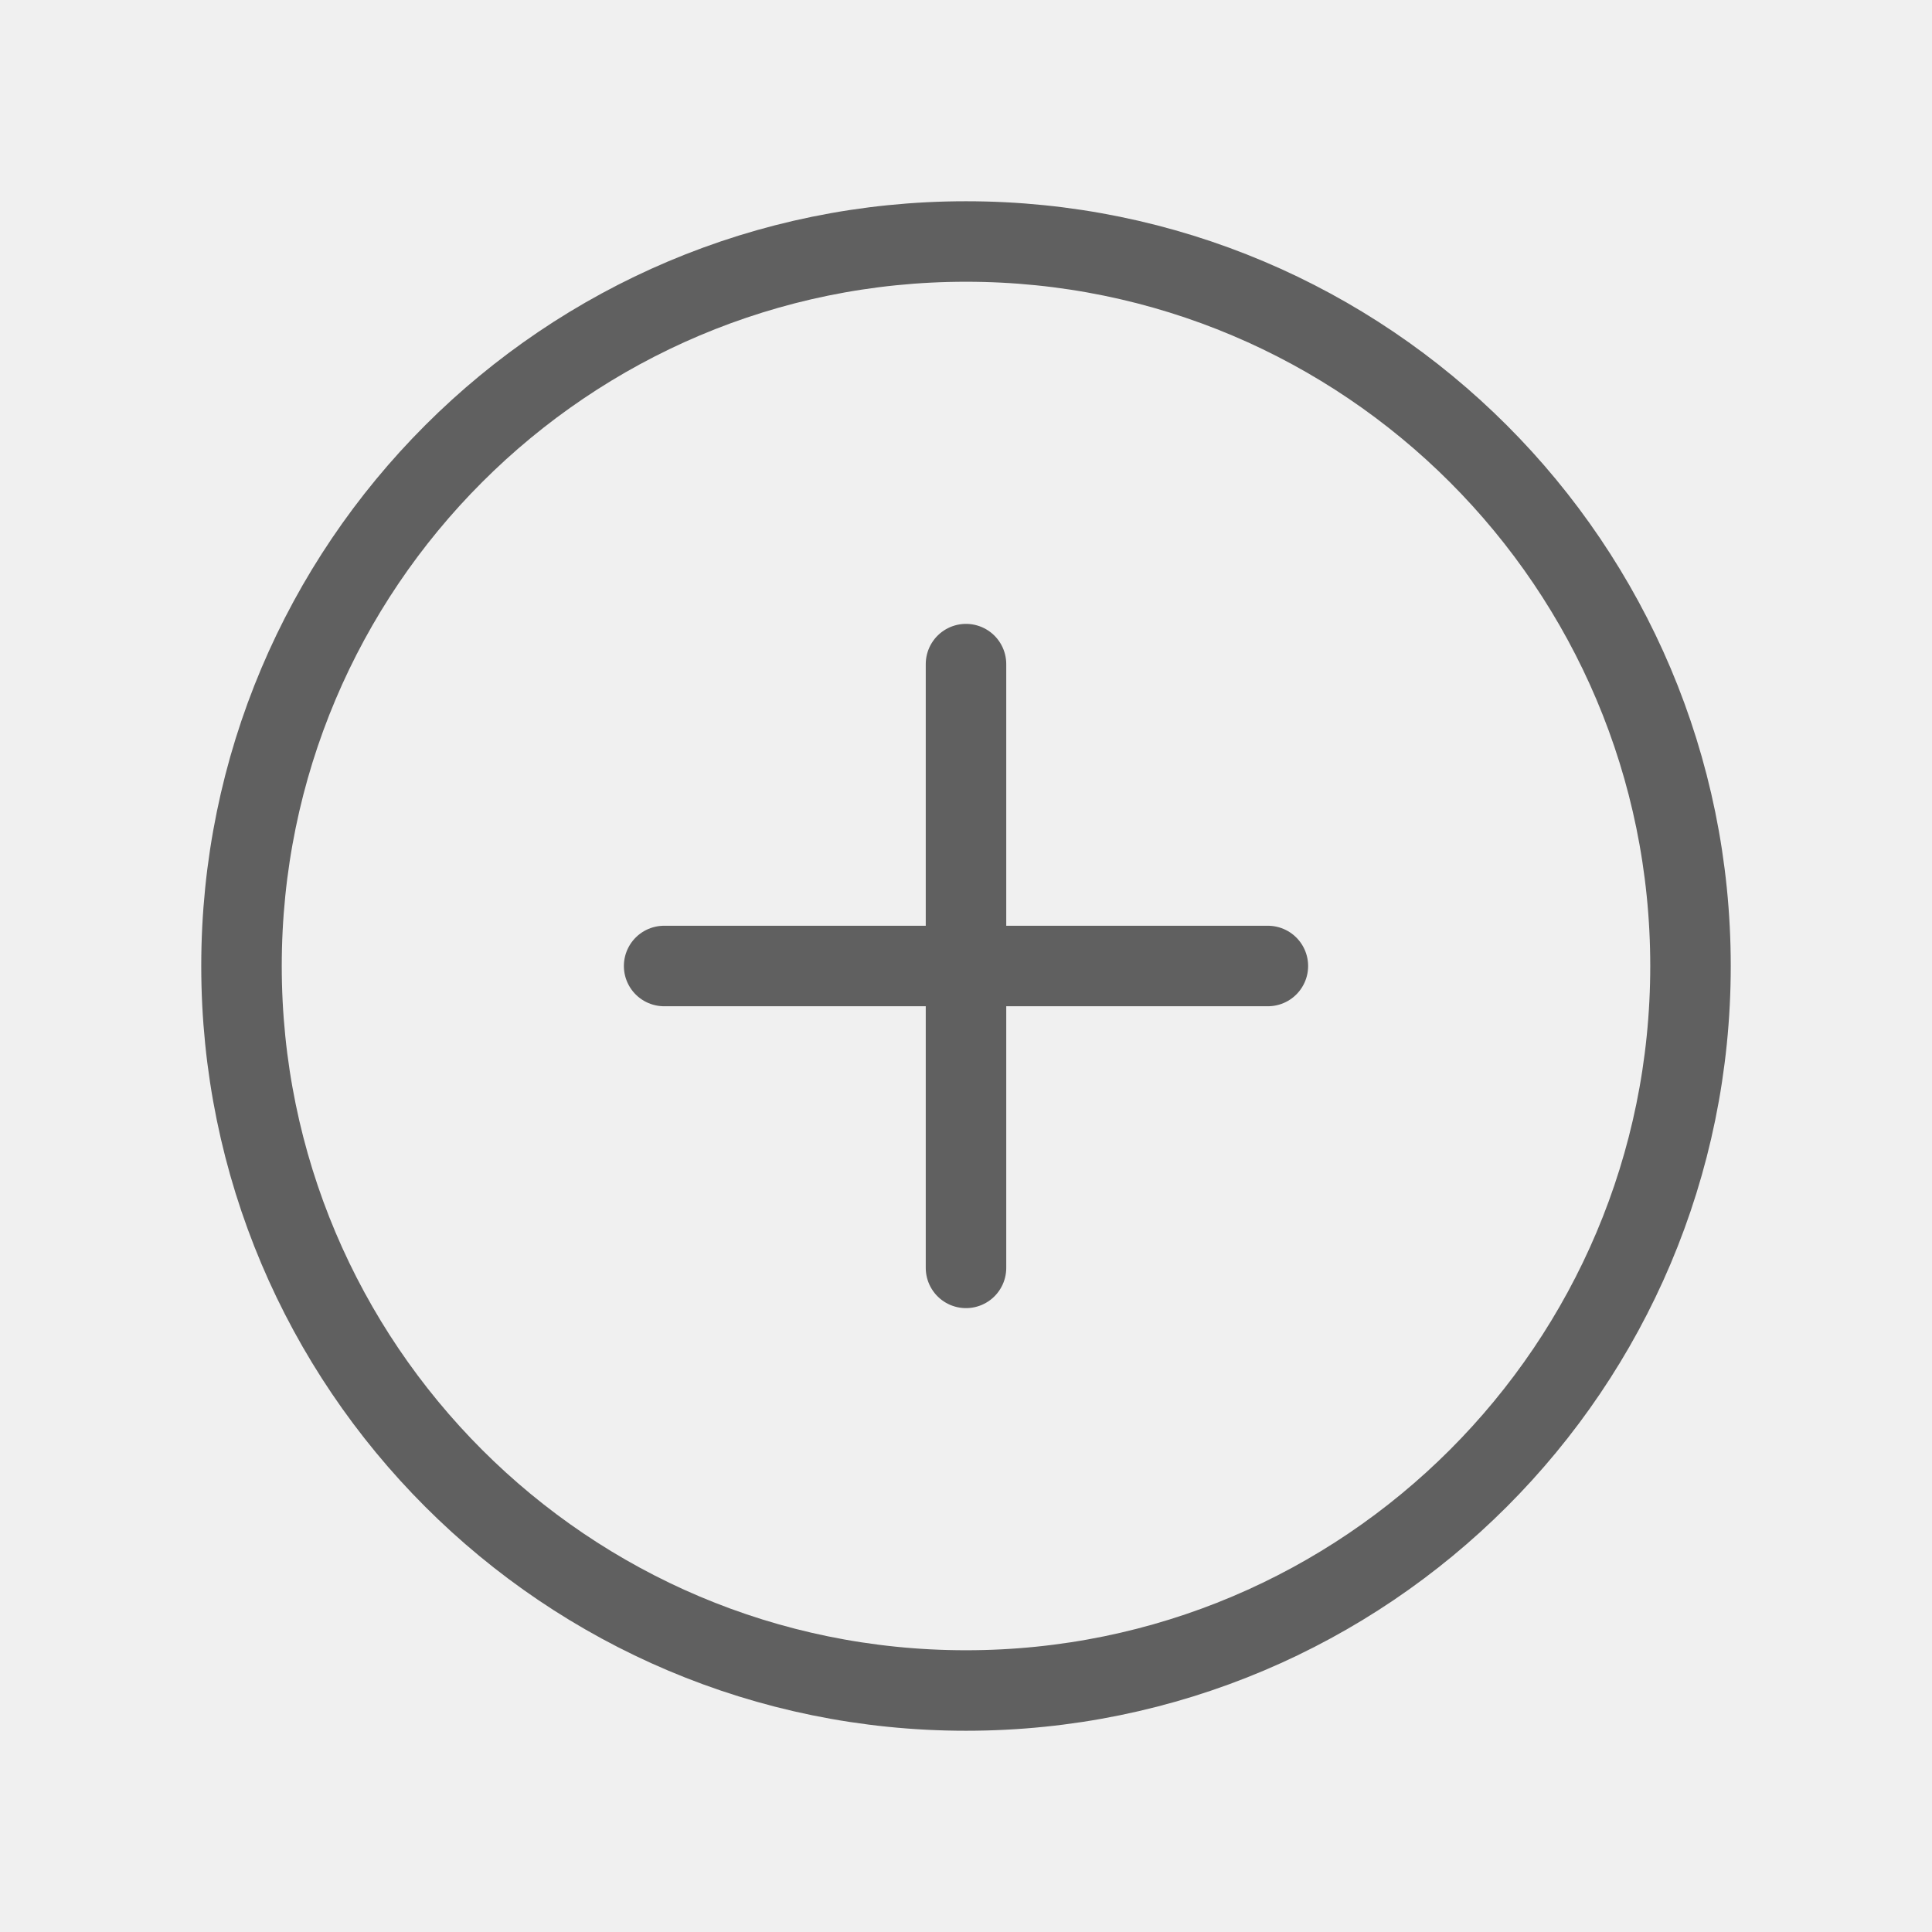
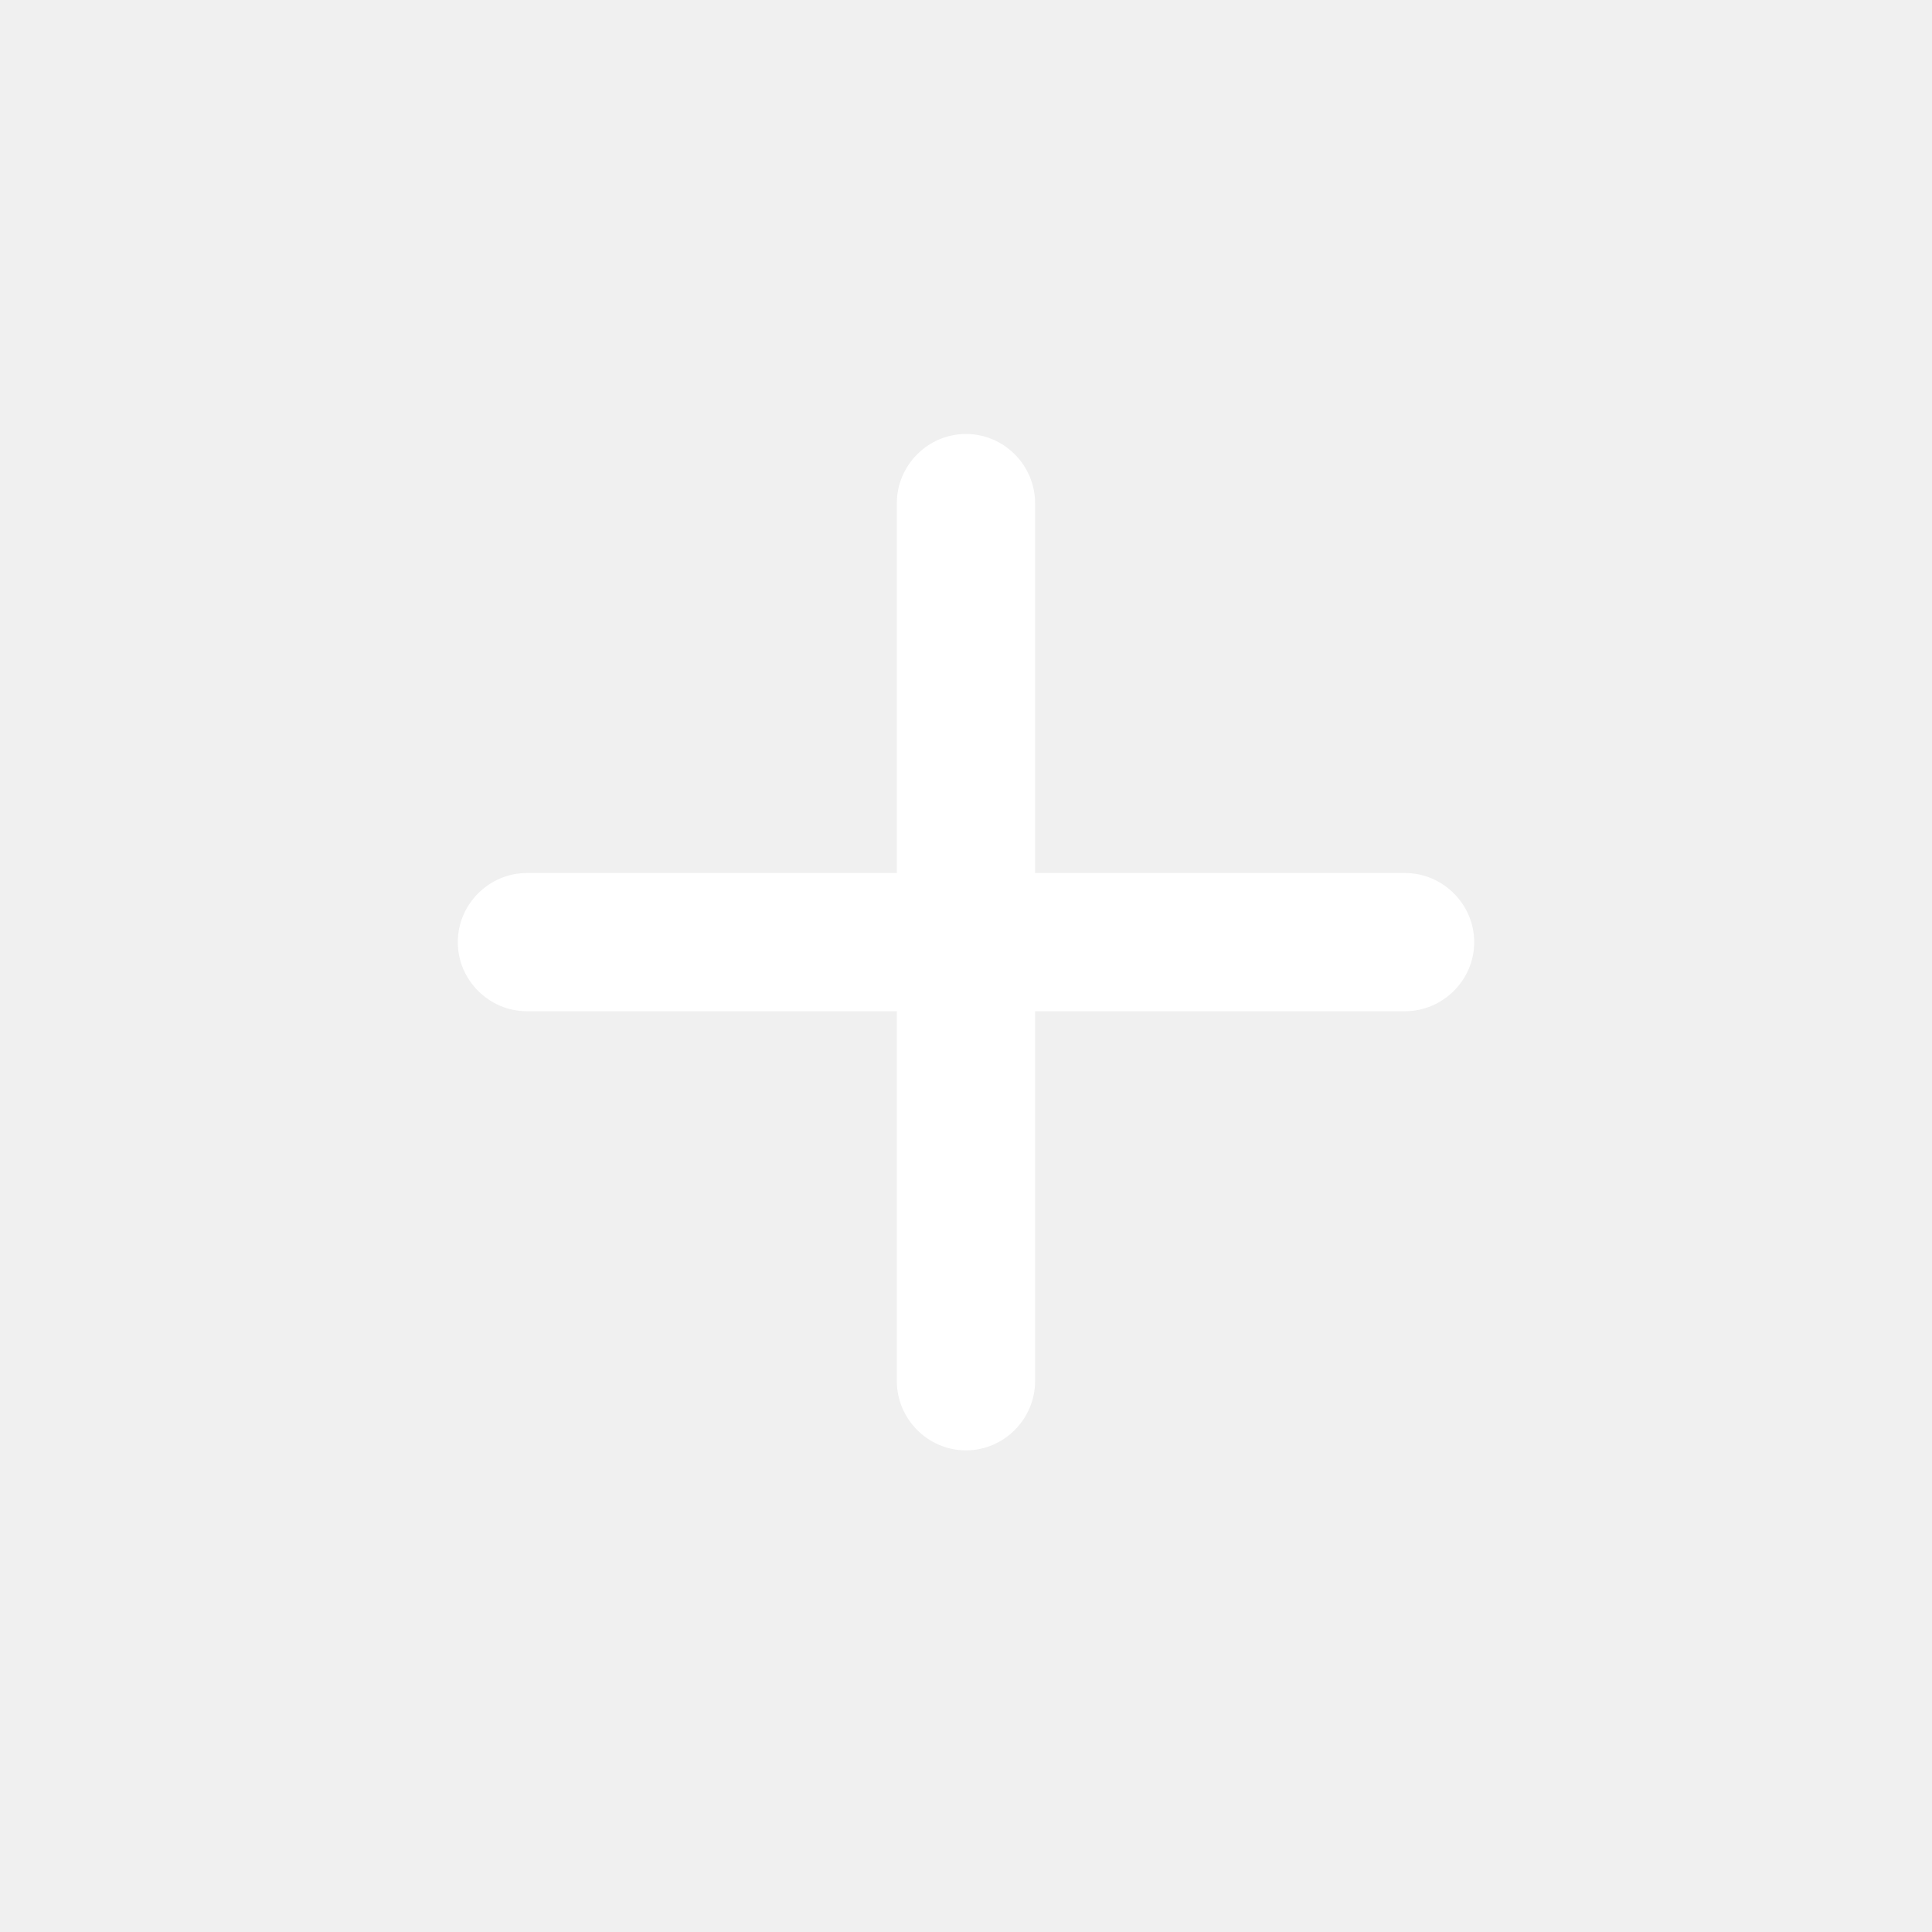
<svg xmlns="http://www.w3.org/2000/svg" width="24" height="24" viewBox="0 0 24 24" fill="none">
-   <g clip-path="url(#clip0_144_7996)">
-     <path d="M12 21C16.971 21 21 16.971 21 12C21 7.029 16.971 3 12 3C7.029 3 3 7.029 3 12C3 16.971 7.029 21 12 21Z" stroke="#606060" stroke-miterlimit="10" />
-     <path d="M8.25 12H15.75" stroke="#606060" stroke-linecap="round" stroke-linejoin="round" />
-     <path d="M12 8.25V15.75" stroke="#606060" stroke-linecap="round" stroke-linejoin="round" />
-   </g>
-   <defs>
-     <clipPath id="clip0_144_7996">
-       <rect width="24" height="24" fill="white" />
-     </clipPath>
-   </defs>
+   <path d="M6.545 12.562H11.141V17.158C11.141 17.625 11.525 18.017 12 18.017C12.474 18.017 12.858 17.625 12.858 17.158V12.562H17.454C17.921 12.562 18.313 12.178 18.313 11.704C18.313 11.229 17.921 10.845 17.454 10.845H12.858V6.249C12.858 5.782 12.474 5.391 12 5.391C11.525 5.391 11.141 5.782 11.141 6.249V10.845H6.545C6.078 10.845 5.687 11.229 5.687 11.704C5.687 12.178 6.078 12.562 6.545 12.562Z" fill="white" />
</svg>
